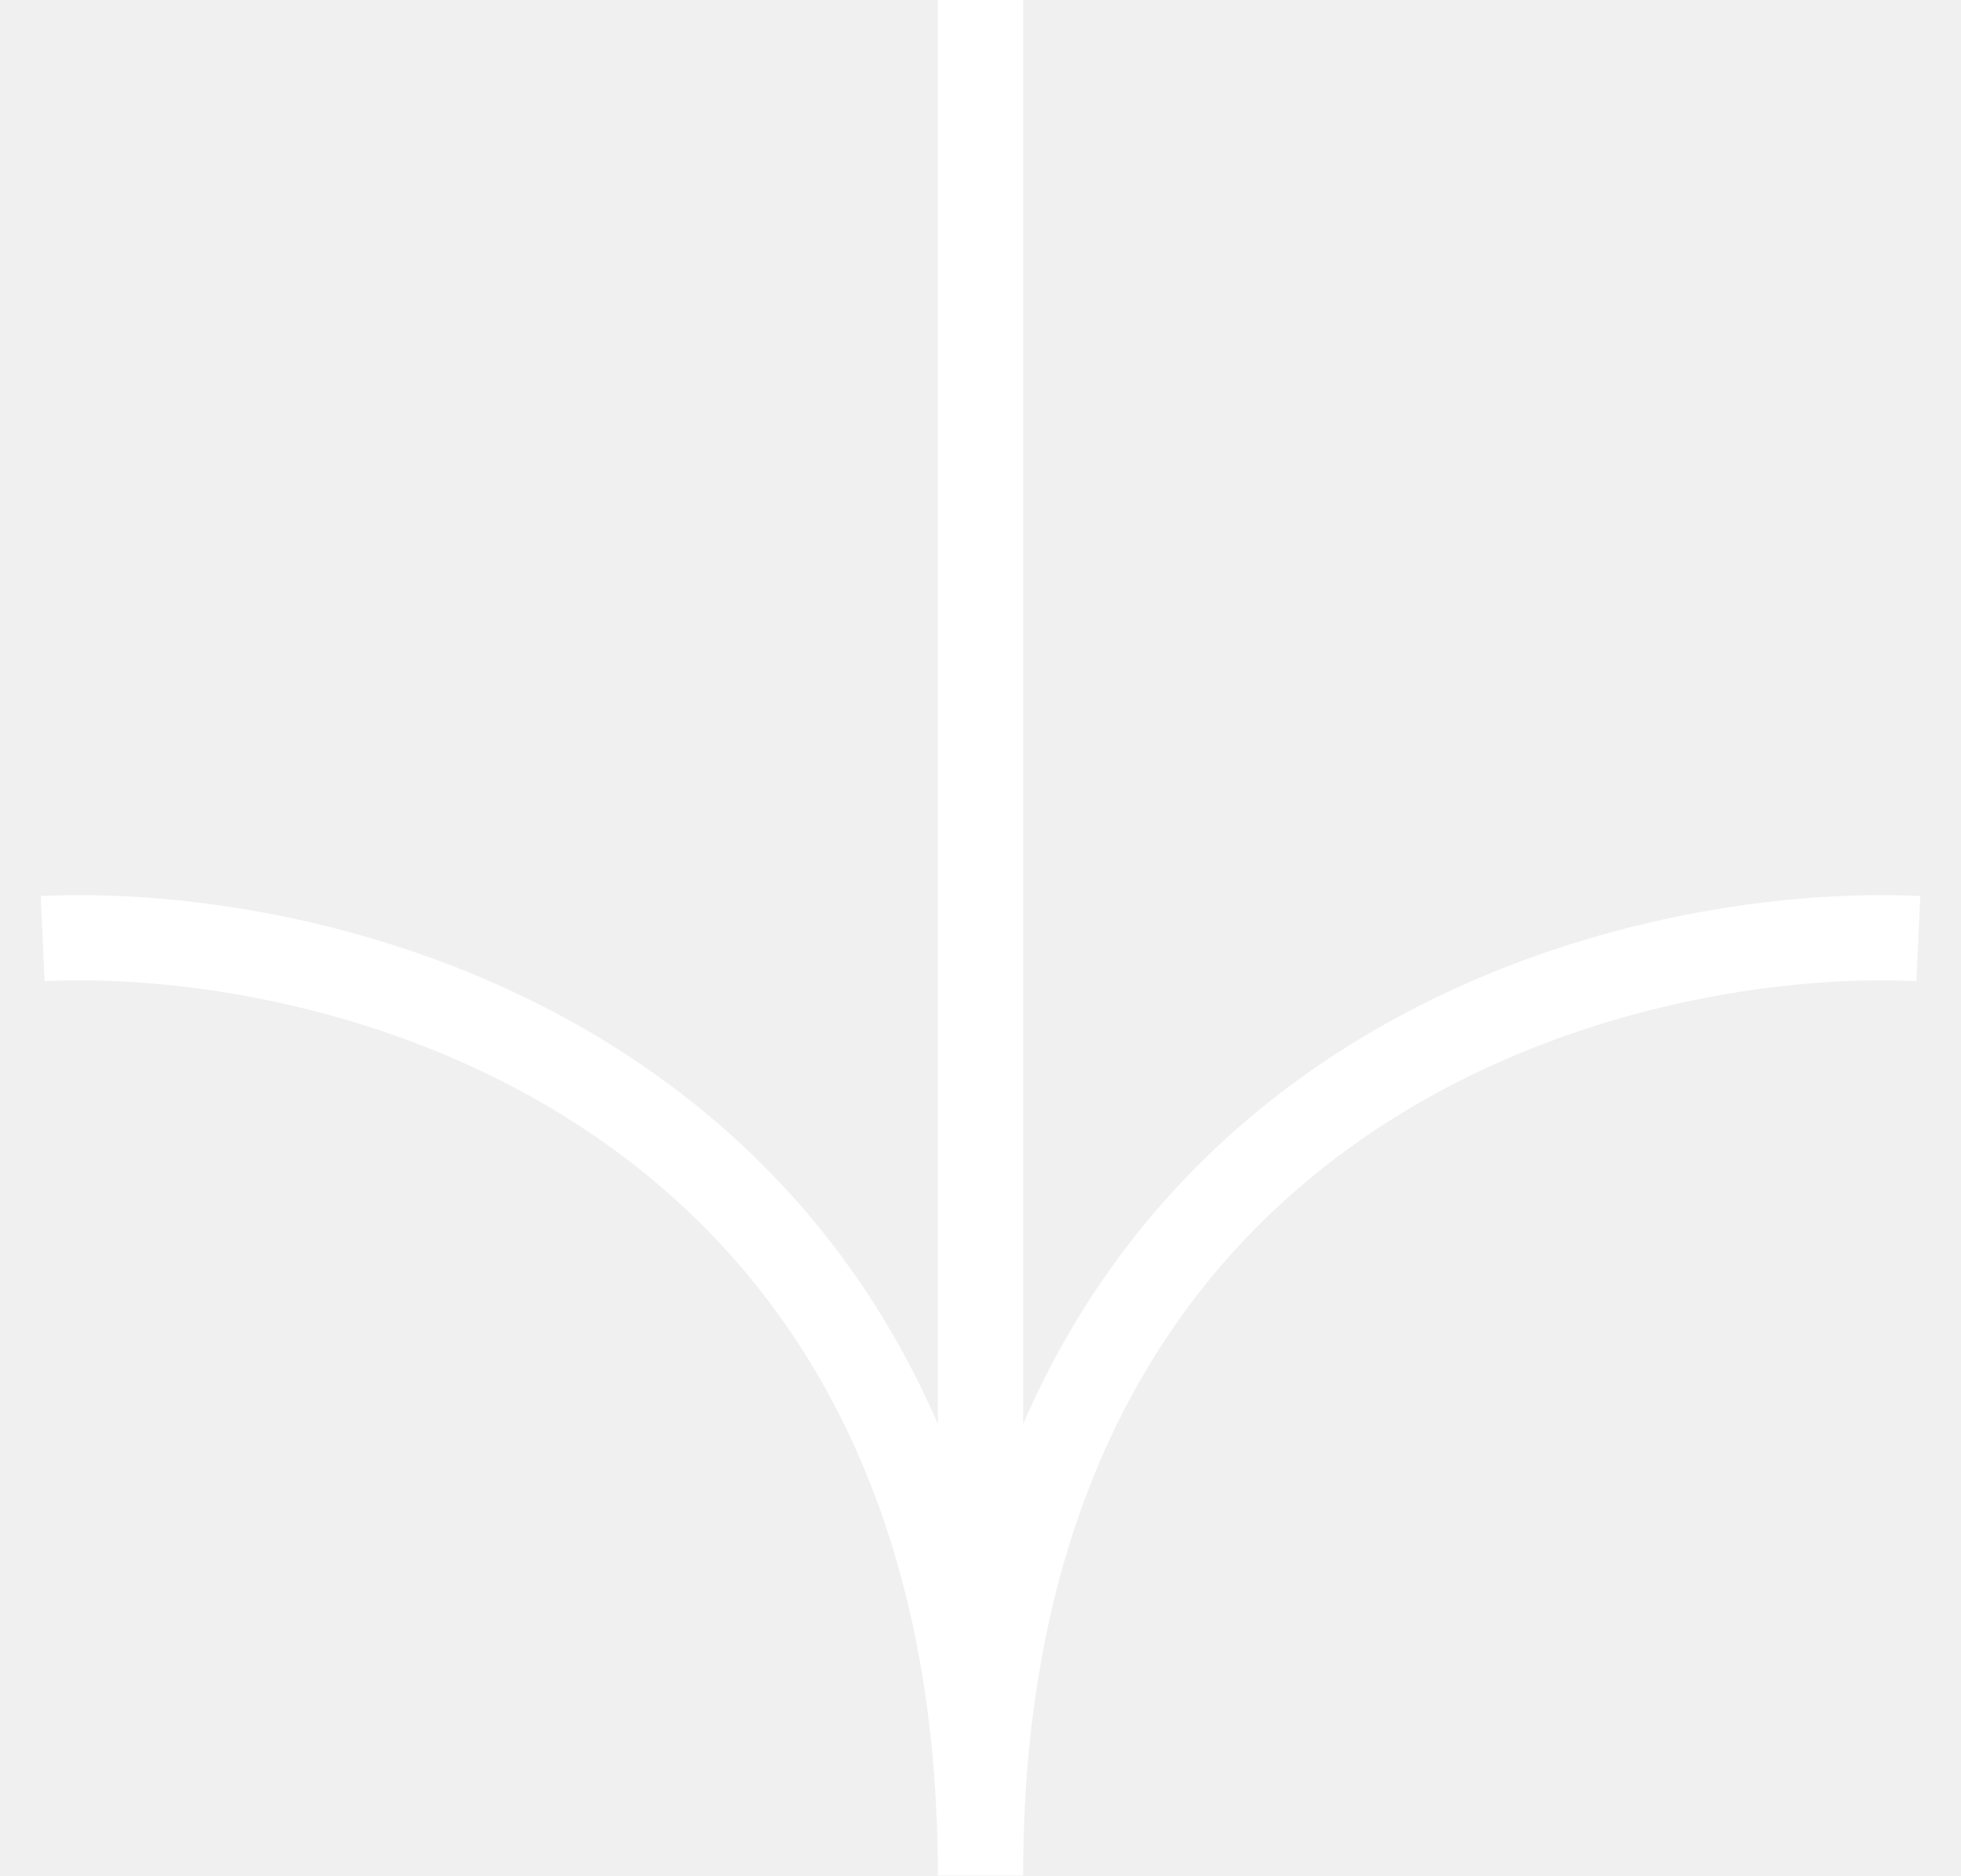
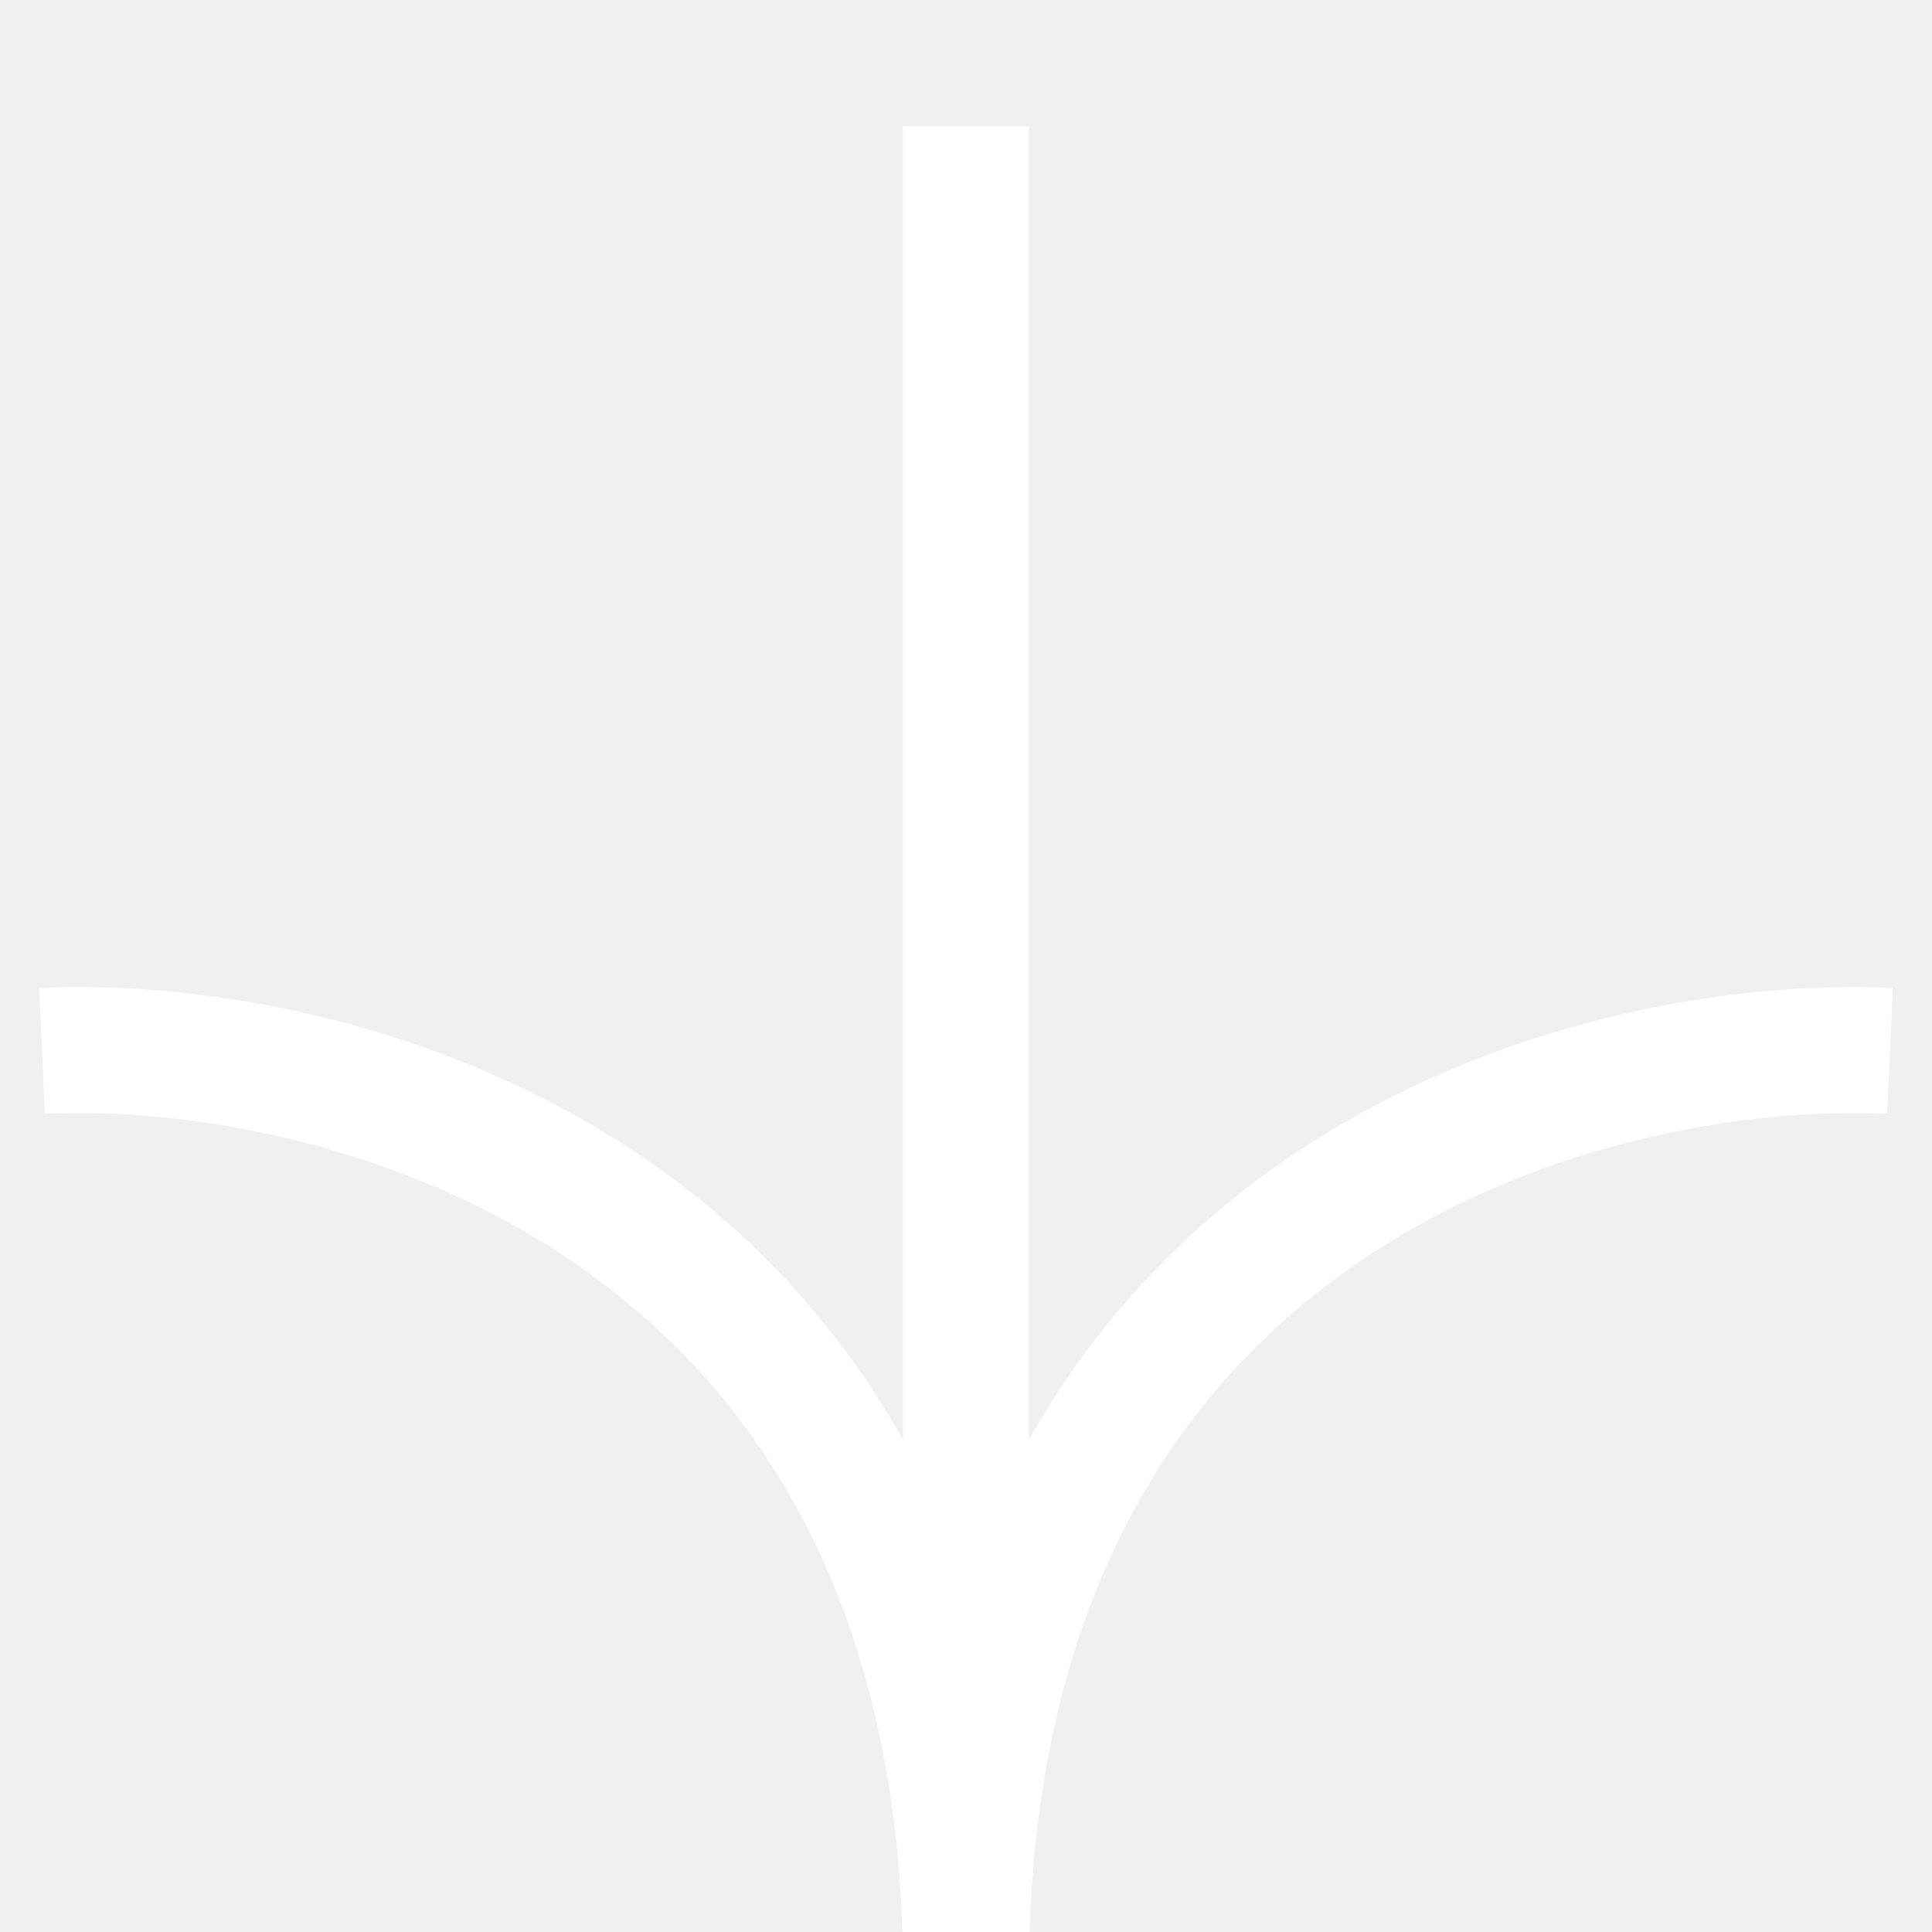
- <svg xmlns="http://www.w3.org/2000/svg" width="46" height="44" viewBox="0 0 46 44">
-   <g fill="none" stroke="#FFF" stroke-width="2">
+ <svg xmlns="http://www.w3.org/2000/svg" width="20" height="20" viewBox="0 0 46 40">
+   <g fill="none" stroke="white" stroke-width="3">
    <path d="M1 22.019C8.333 21.686 23 25.616 23 44M23 44V0M45 22.019C37.667 21.686 23 25.616 23 44" />
  </g>
</svg>
